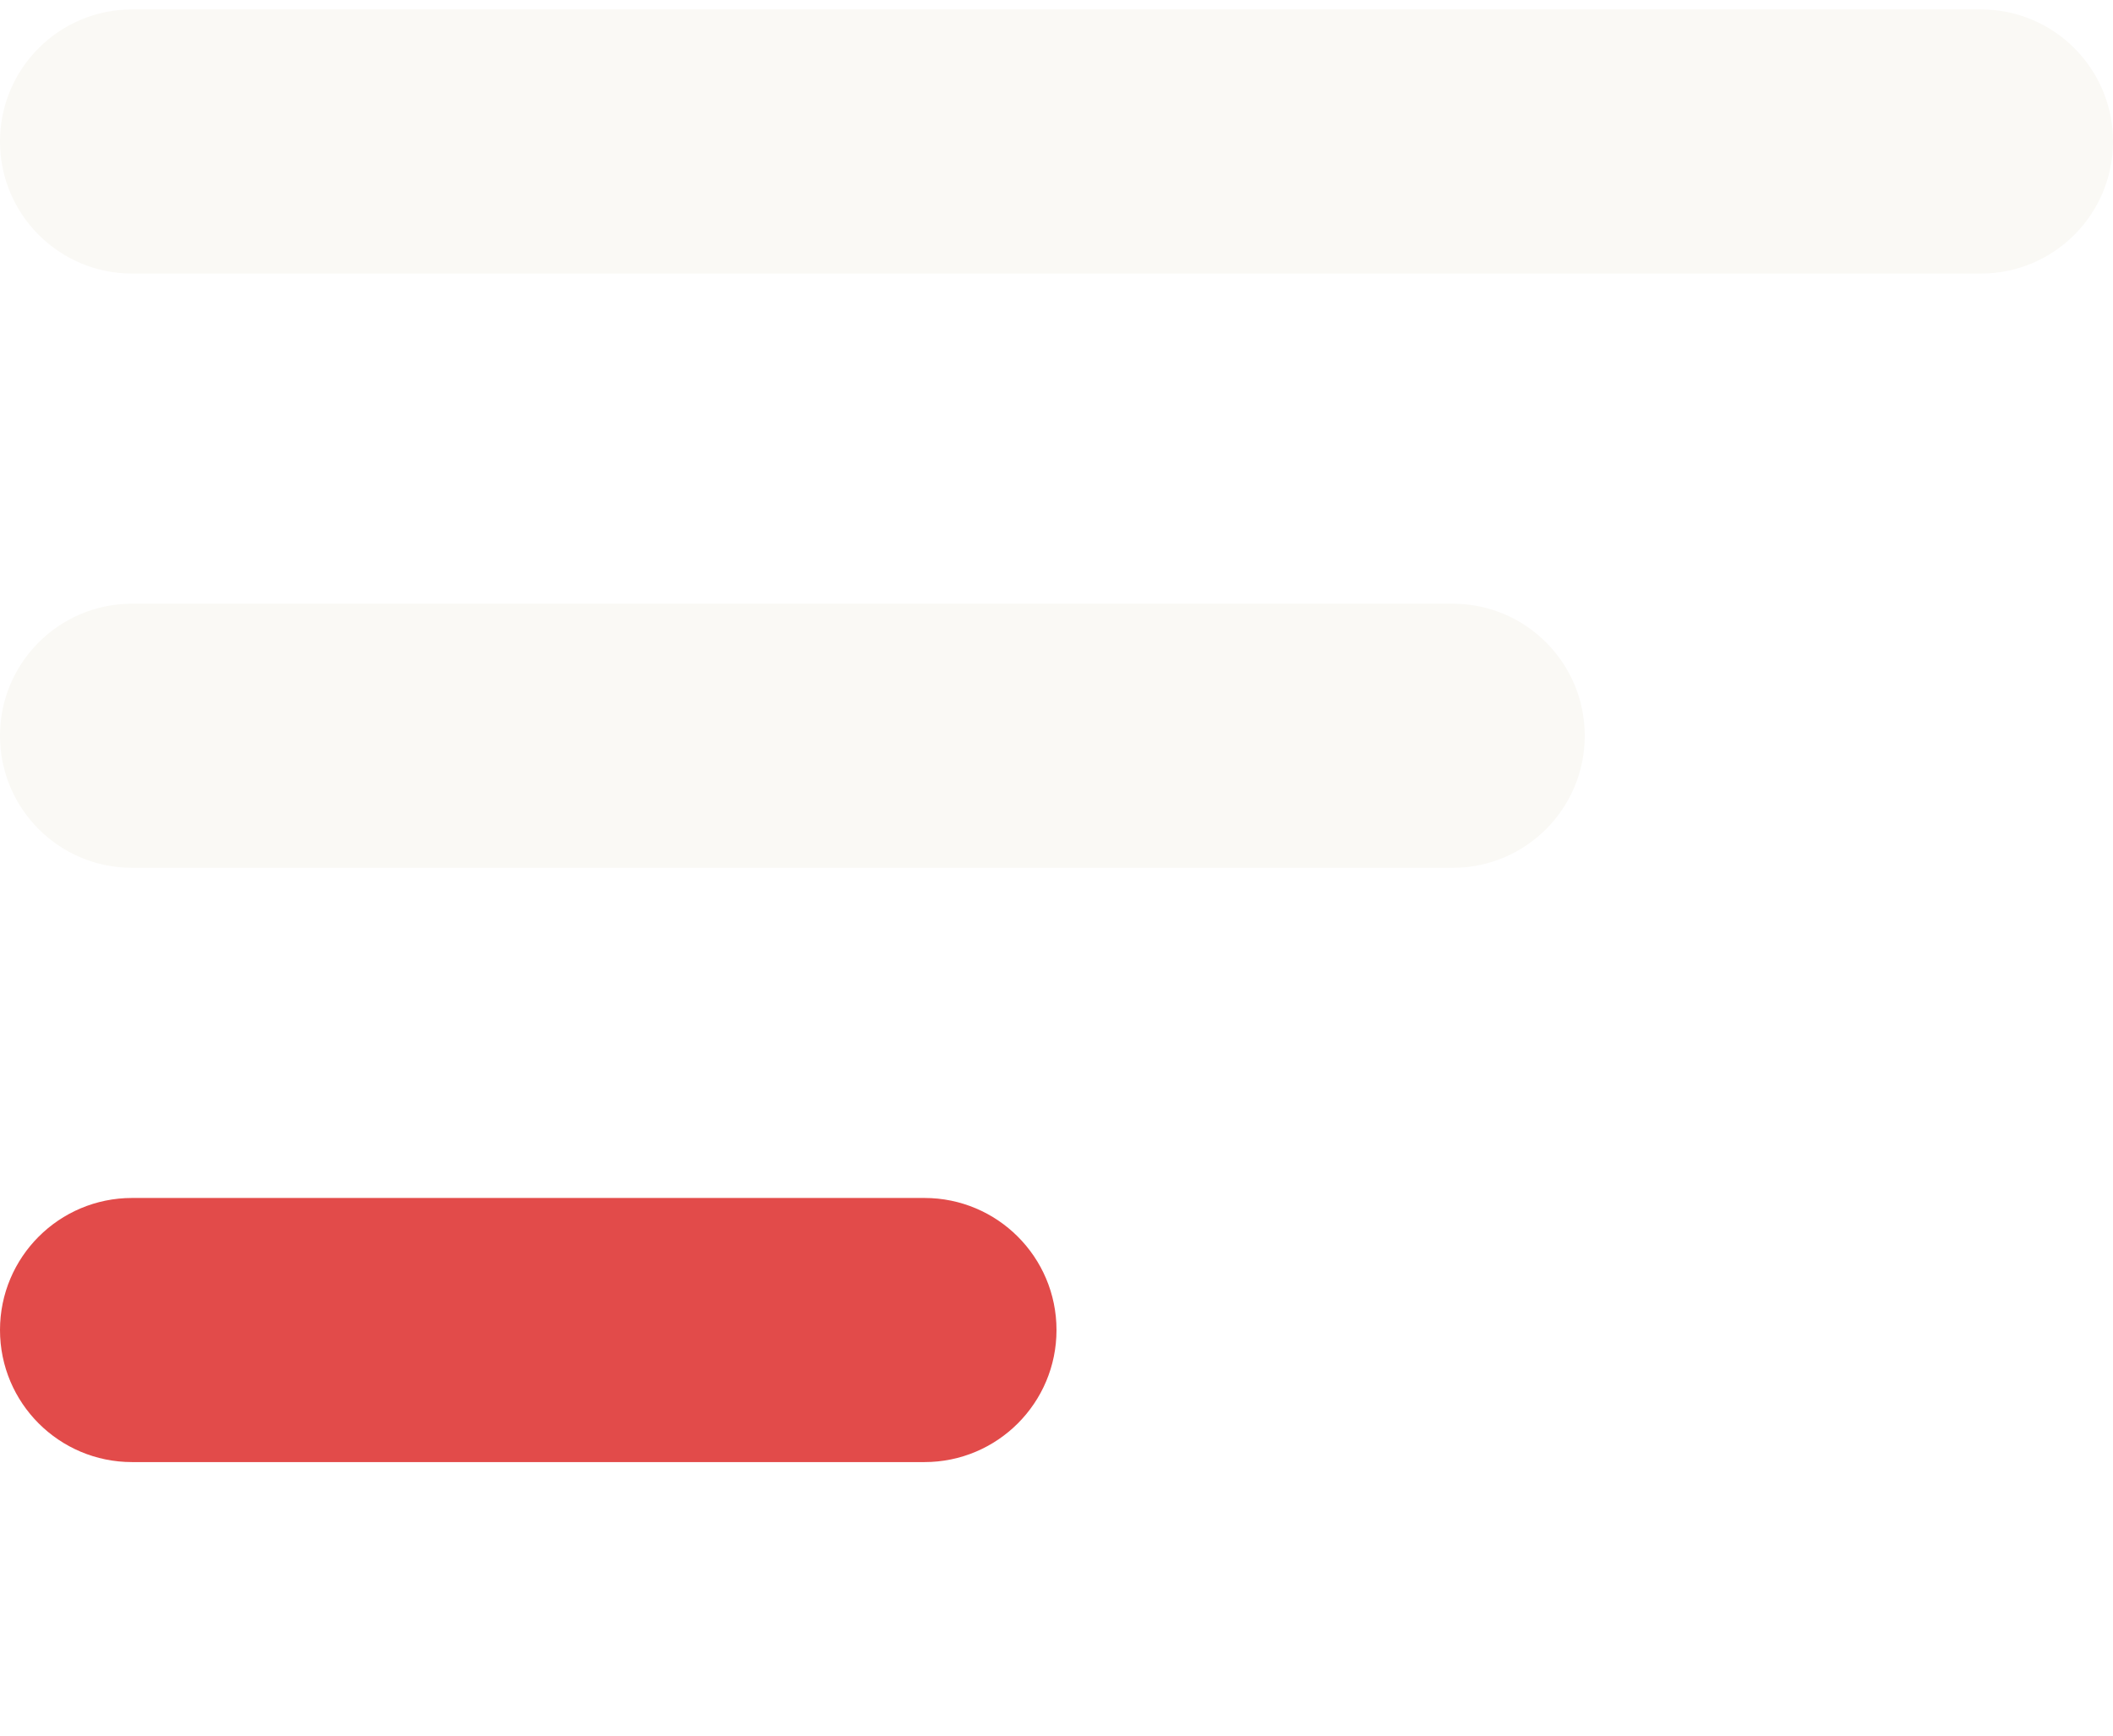
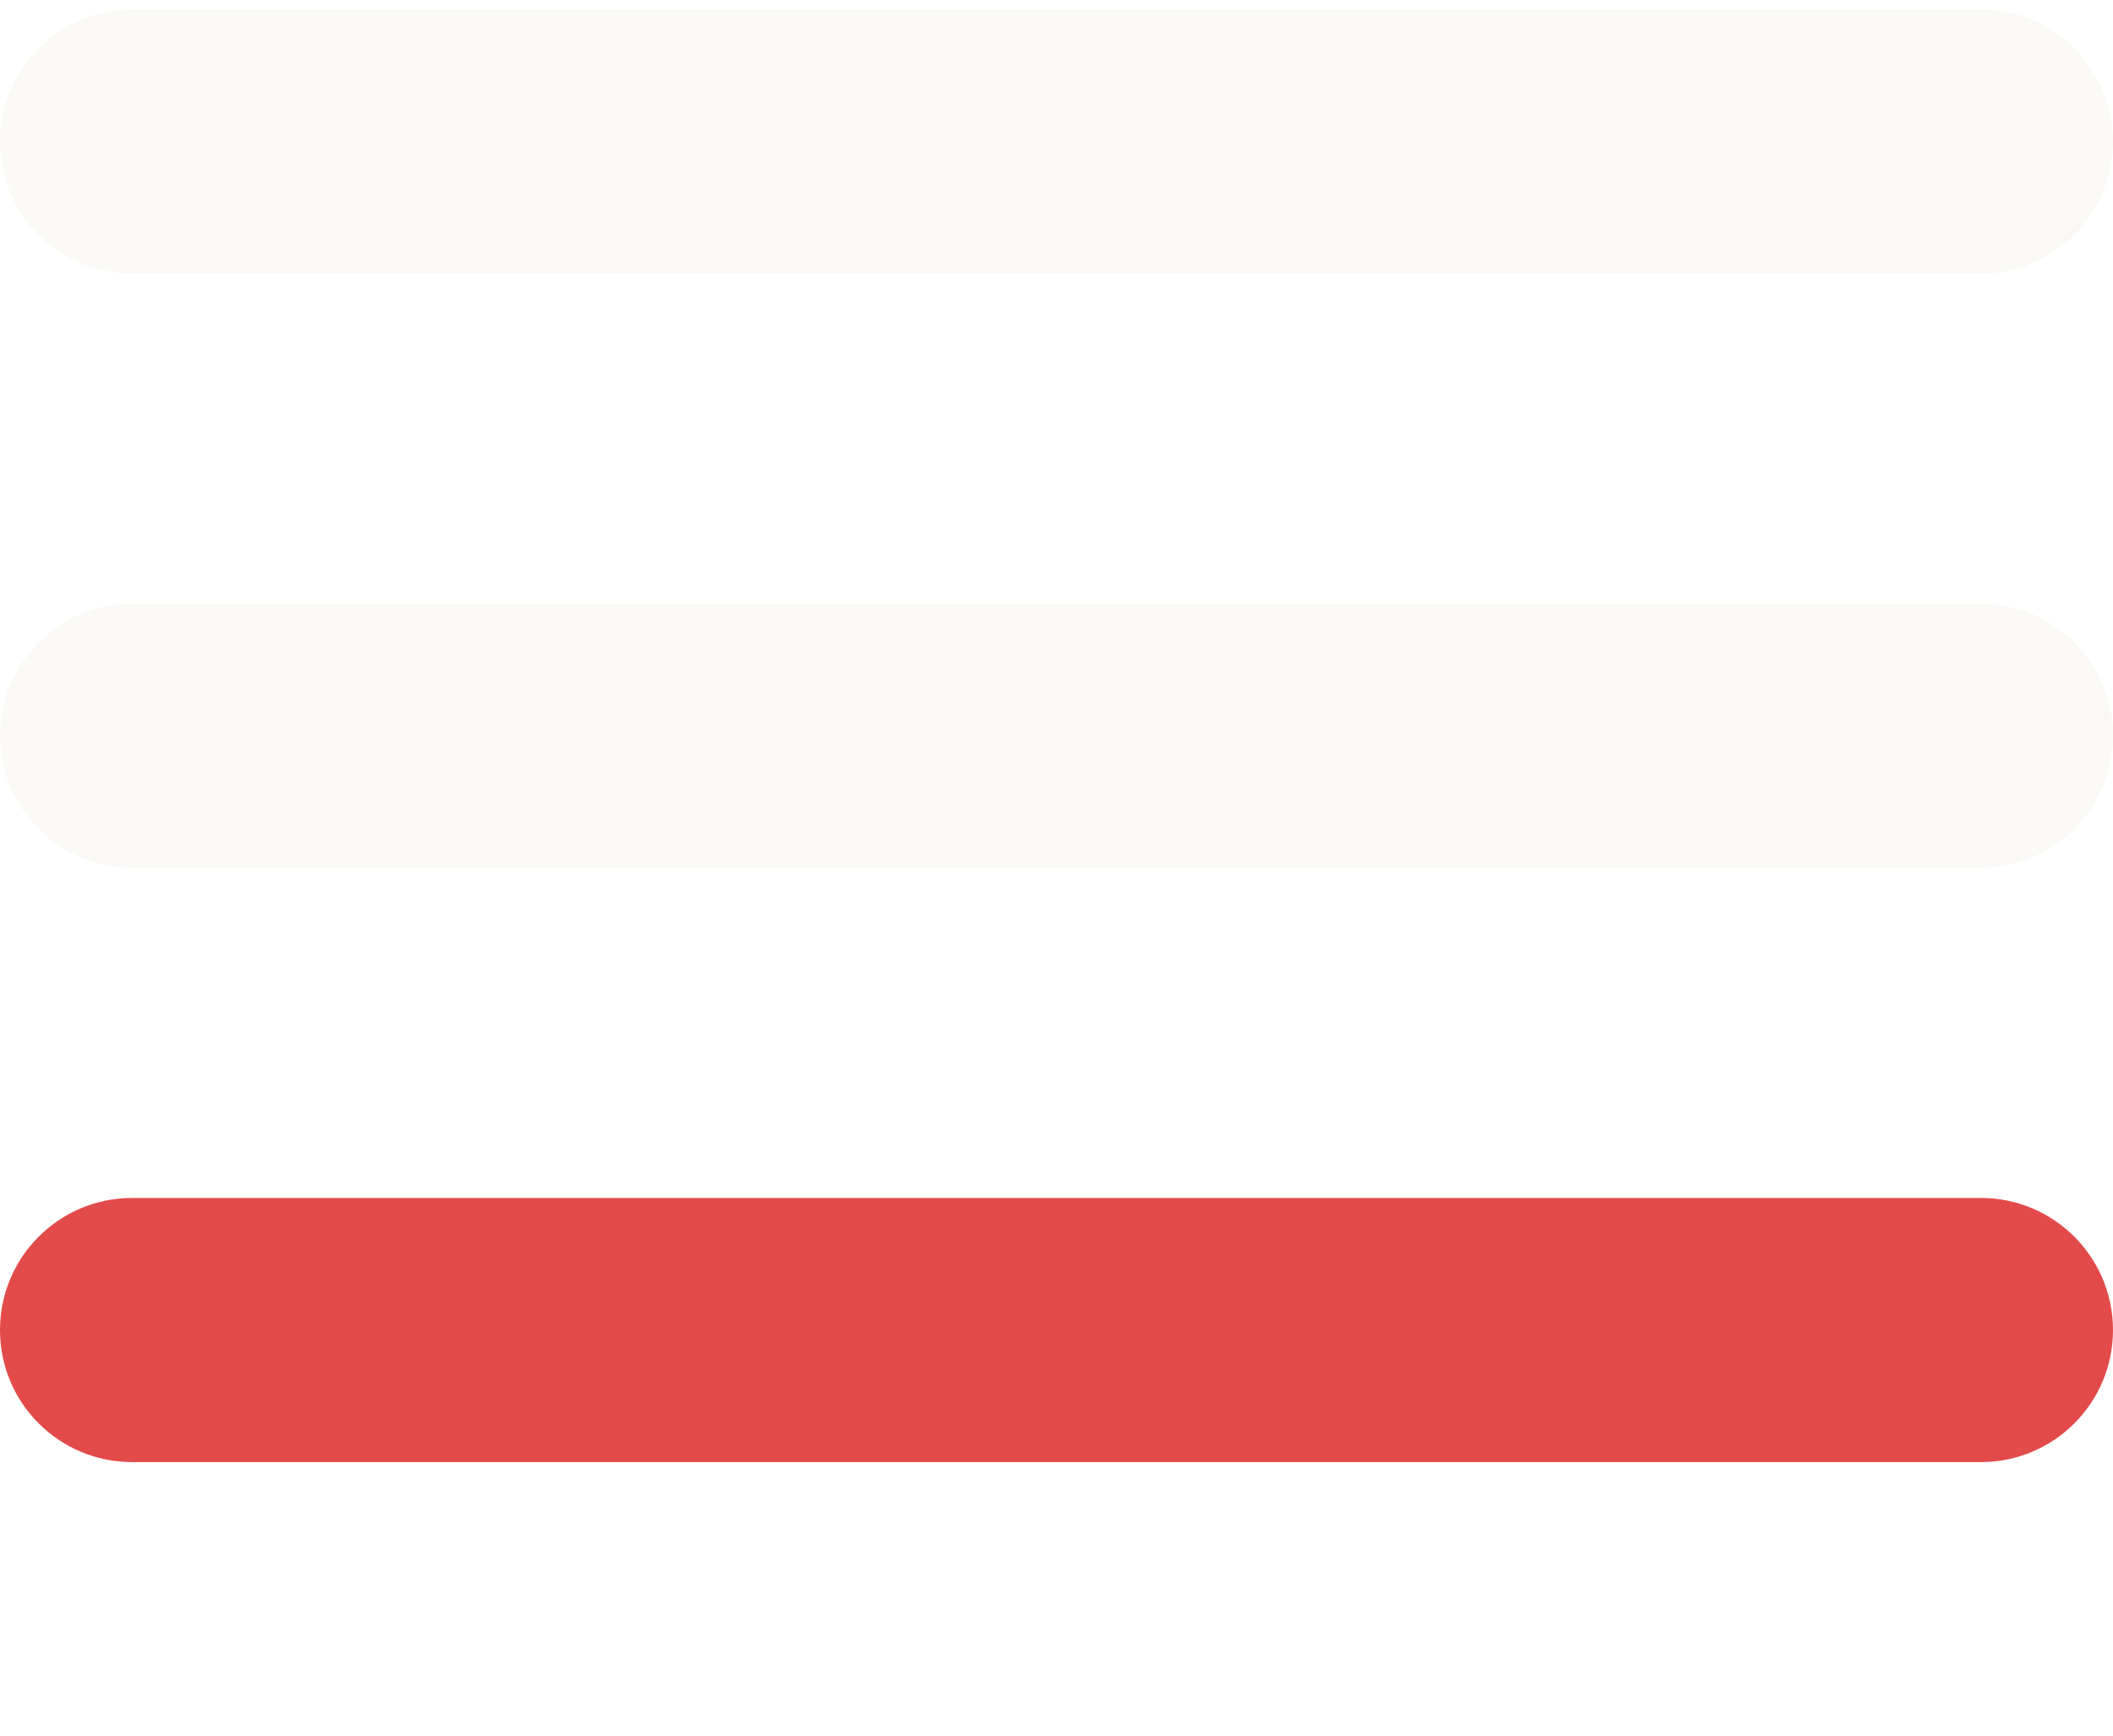
<svg xmlns="http://www.w3.org/2000/svg" width="28" height="23" viewBox="0 0 32 26" fill="none" role="img" aria-label="Marginalia">
  <rect x="0" y="0" width="32" height="4" rx="2" fill="#FAF9F5" />
-   <rect x="0" y="9" width="24" height="4" rx="2" fill="#FAF9F5" />
-   <rect x="0" y="18" width="16" height="4" rx="2" fill="#E24B4A" />
+   <rect x="0" y="9" width="32" height="4" rx="2" fill="#FAF9F5" />
+   <rect x="0" y="18" width="32" height="4" rx="2" fill="#E24B4A" />
</svg>
